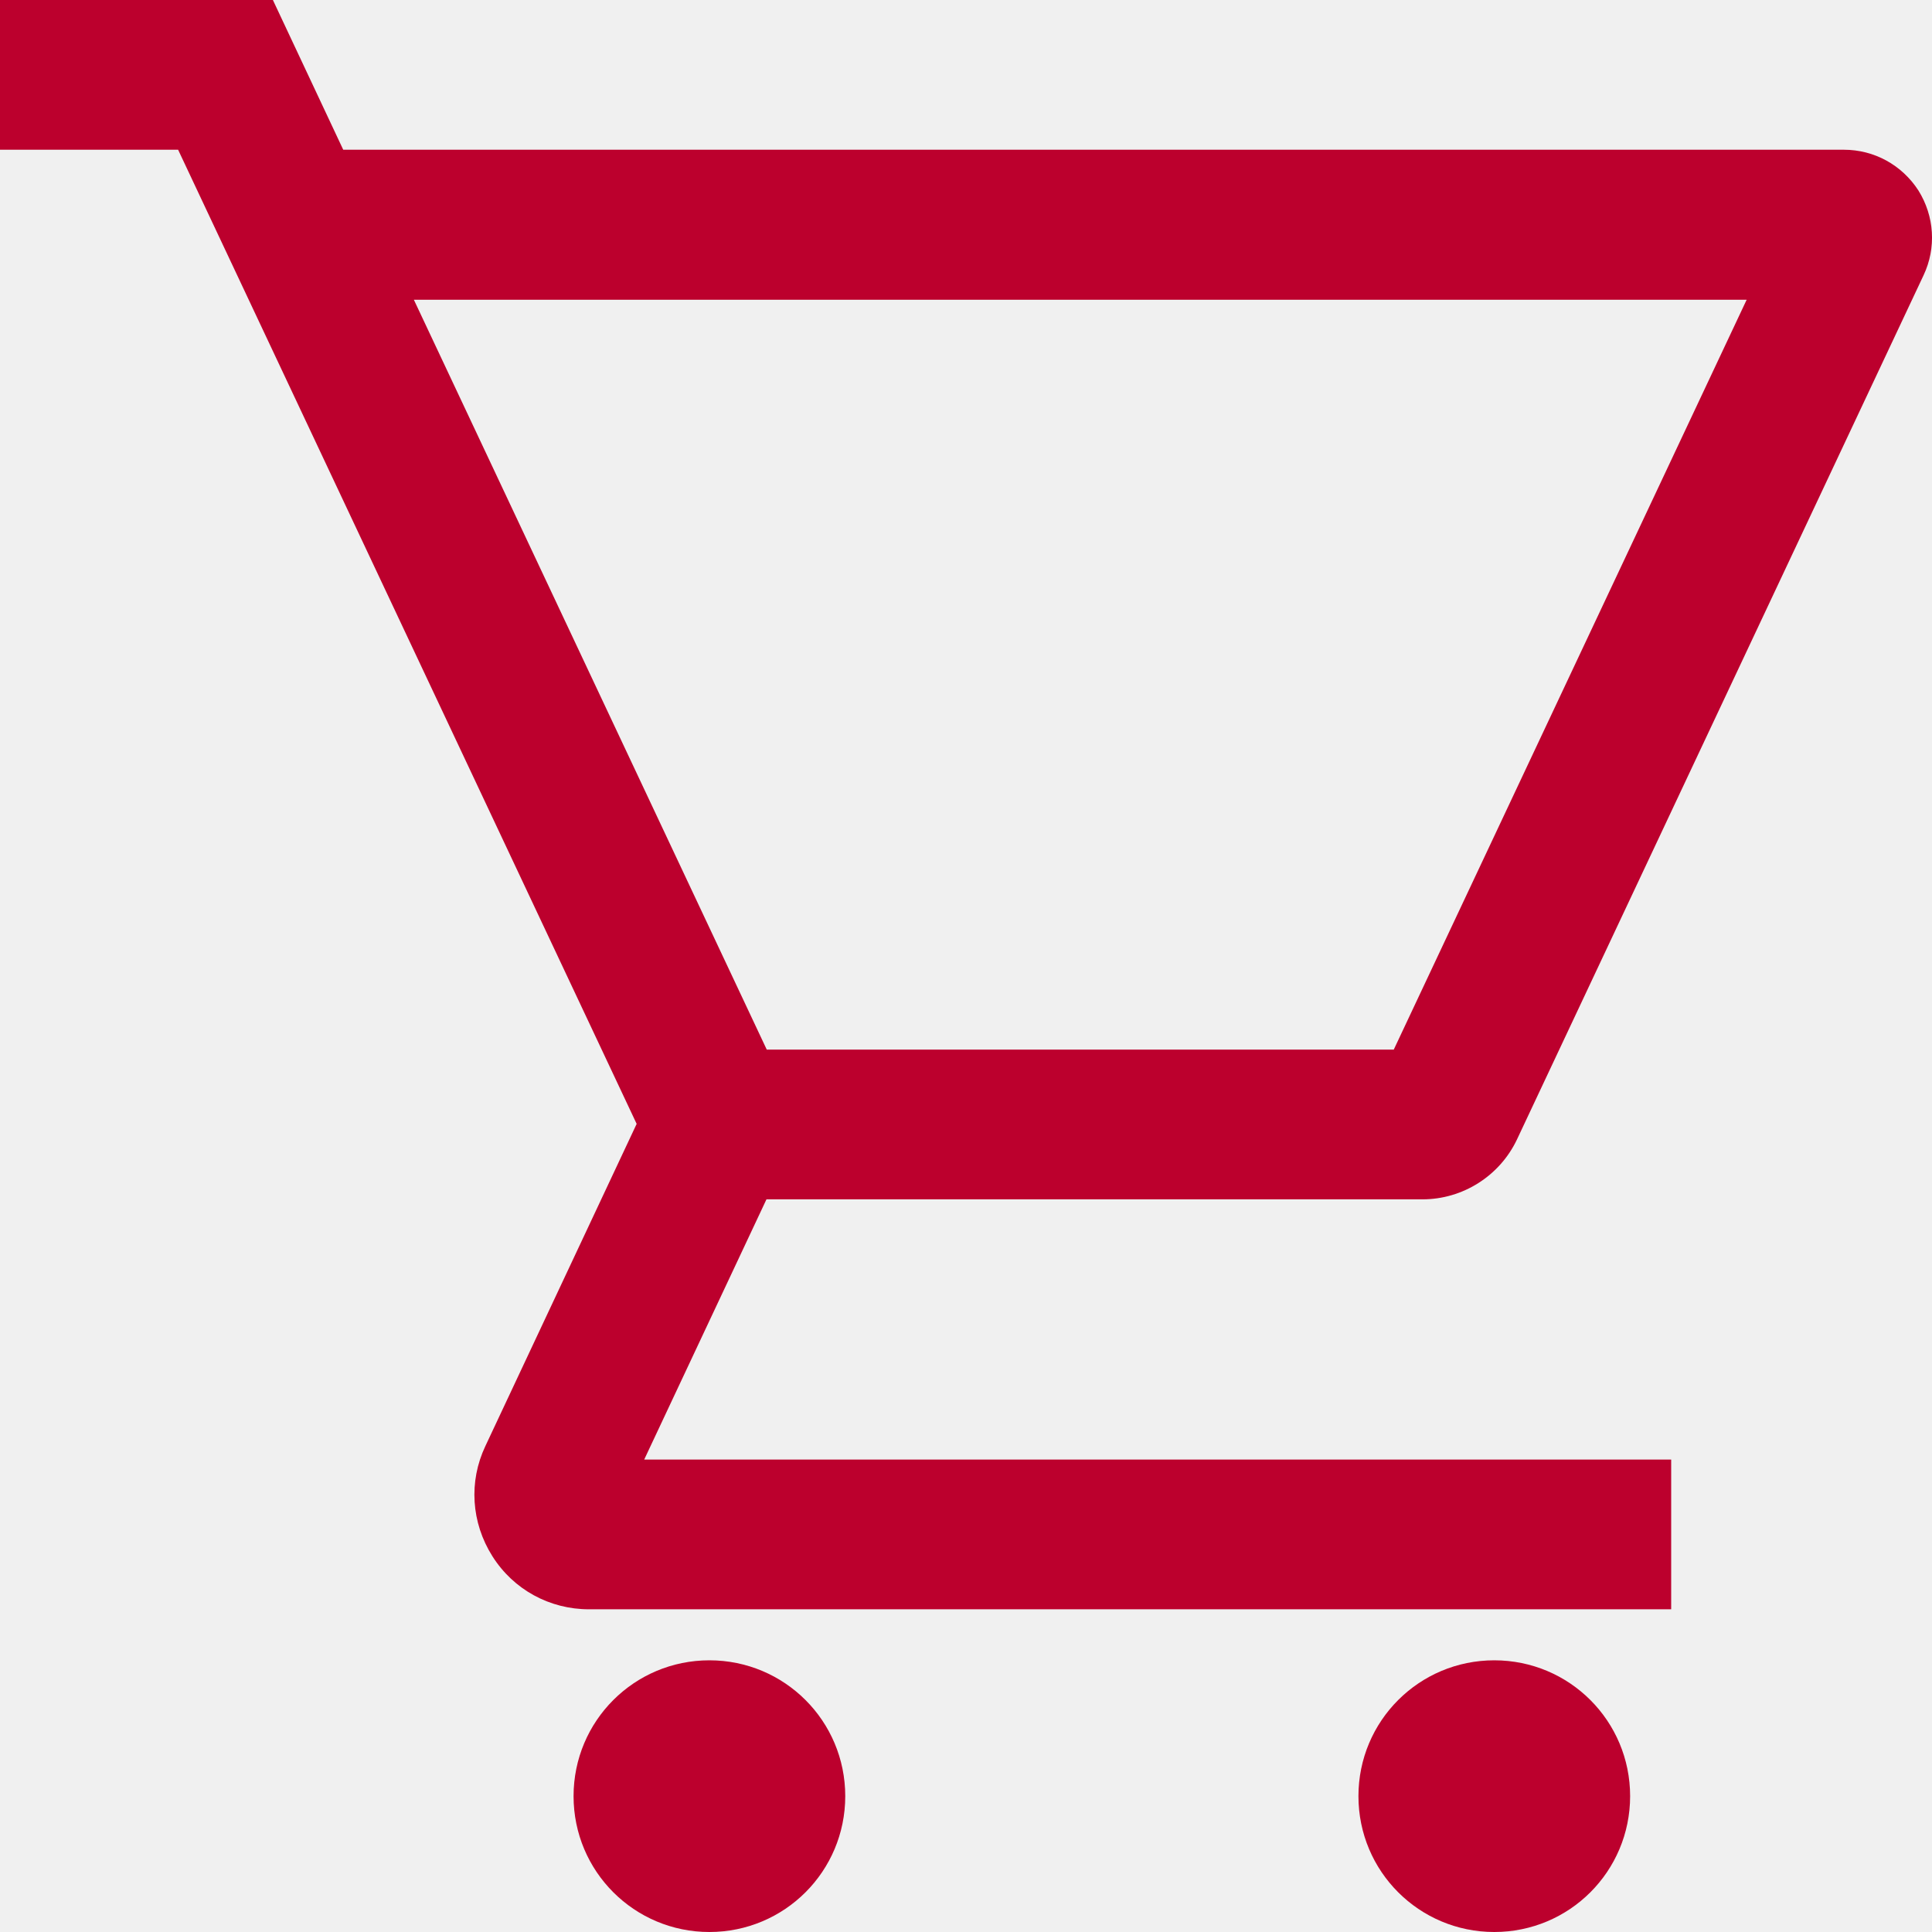
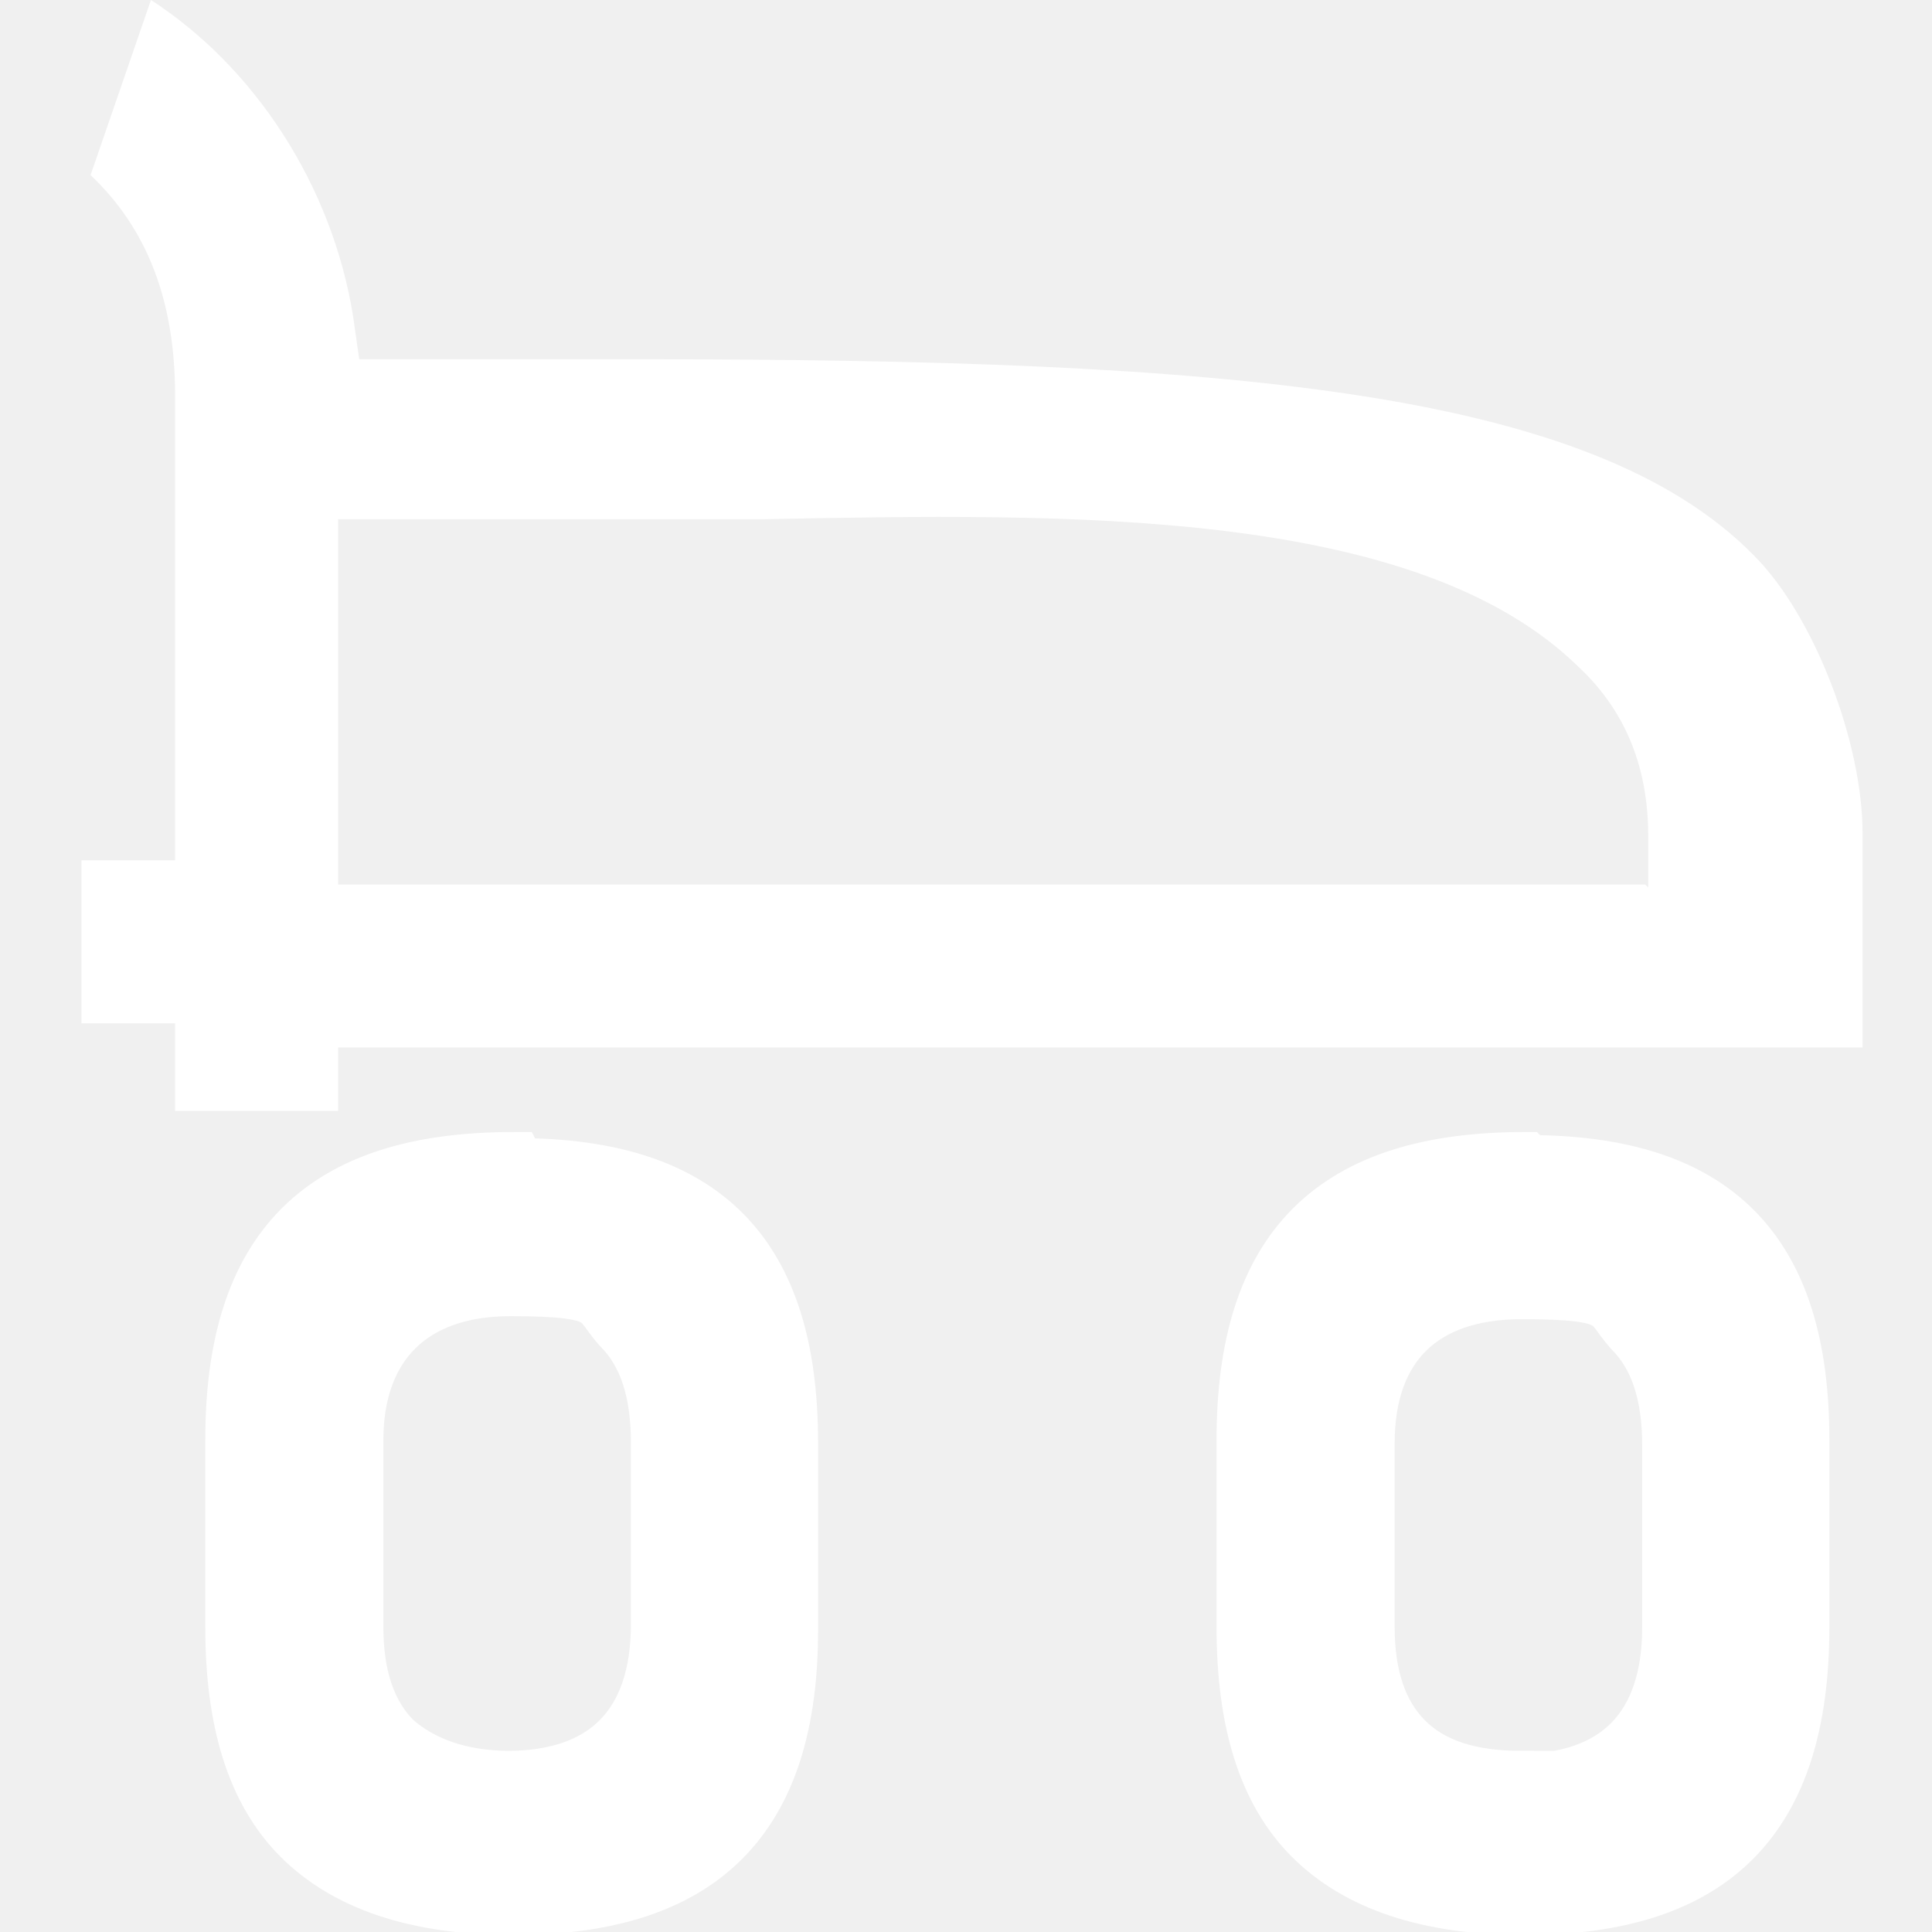
- <svg xmlns="http://www.w3.org/2000/svg" id="Layer_1" viewBox="0 0 64 64">
+ <svg xmlns="http://www.w3.org/2000/svg" version="1.1" viewBox="0 0 64 64">
  <defs>
    <style>
-       .cls-1 {
-         fill: #bc002d;
+       .cls-1, .cls-2 {
+         fill: #fff;
+       }
+ 
+       .cls-3 {
+         fill: #000ce3;
+       }
+ 
+       .cls-4 {
+         display: none;
      }

      .cls-2 {
-         fill: #fff;
+         stroke: #fff;
+         stroke-miterlimit: 10;
+         stroke-width: 2px;
      }
    </style>
  </defs>
  <g>
-     <circle class="cls-2" cx="23.5" cy="59.5" r="2" />
-     <path class="cls-1" d="M23.5,55c-2.49,0-4.5,2.01-4.5,4.5s2.01,4.5,4.5,4.5,4.5-2.01,4.5-4.5-2.01-4.5-4.5-4.5h0Z" />
-   </g>
-   <path class="cls-1" d="M47.12,39.73c1.34,0,2.56-.78,3.13-1.98l13.47-28.63c.43-.91.36-1.96-.17-2.81-.55-.85-1.47-1.35-2.47-1.35H11.37L9.04,0H0v4.96h5.9l15.19,32.27-5.01,10.67c-.56,1.18-.47,2.54.23,3.65s1.9,1.76,3.2,1.76h35.85v-4.96H21.34l4.05-8.62h21.72ZM13.71,9.93h44.15l-11.69,24.84h-20.77L13.71,9.93Z" />
-   <g>
-     <circle class="cls-2" cx="49.5" cy="59.5" r="2" />
-     <path class="cls-1" d="M49.5,55c-2.49,0-4.5,2.01-4.5,4.5s2.01,4.5,4.5,4.5,4.5-2.01,4.5-4.5-2.01-4.5-4.5-4.5h0Z" />
+     <g id="Layer_2" class="cls-4">
+       <rect class="cls-3" x="-4.6" y="-3.1" width="79.1" height="70.3" />
+     </g>
+     <g id="Layer_1">
+       <g>
+         <path class="cls-2" d="M17,38.5c-6.3,0-9.2,2.9-9.2,9.2v6.2c0,3.1.7,5.4,2.2,6.9,1.5,1.5,3.8,2.3,7,2.3,6.2,0,9.1-2.9,9.1-9.1v-6.2c0-6.2-2.8-9.1-9-9.1ZM16.9,59c-1.7,0-3-.5-3.9-1.3-.9-.9-1.3-2.2-1.3-3.8v-6.2c0-3.2,1.9-5.1,5.2-5.1s2.9.4,3.7,1.3c.9.9,1.3,2.2,1.3,3.9v6c0,3.4-1.8,5.2-5.1,5.2Z" />
+         <path class="cls-2" d="M50.5,38.5c-6.3,0-9.2,2.9-9.2,9.2v6.2c0,3.1.7,5.4,2.2,6.9,1.5,1.5,3.8,2.3,7,2.3,6.2,0,9.1-2.9,9.1-9.2v-6.2c0-6.2-2.8-9.1-9-9.1ZM50.4,59c-1.7,0-3-.4-3.9-1.3-.9-.9-1.3-2.2-1.3-3.8v-6.1c0-3.3,1.9-5.1,5.2-5.1s2.9.4,3.7,1.3c.9.9,1.3,2.2,1.3,3.9v6c0,3.4-1.8,5.2-5.1,5.2Z" />
+         <path class="cls-1" d="M58.1,18.4c-5.4-5.5-17.4-6.5-37-6.5h-9.2l-.2-1.4c-.7-4.4-3.3-8.3-6.7-10.5l-2,5.8c1.9,1.8,2.8,4.2,2.8,7.3v15.4h-3.1v5.4h3.1v2.9h5.4v-2.1h50.5v-7.1c0-3-1.6-7.2-3.6-9.2ZM54.5,29.3H11.2v-.7s0-1.7,0-1.7v-9.7h9.6c1.4,0,2.8,0,4.5,0,10.1-.2,21.6-.4,27,4.9,1.6,1.5,2.3,3.4,2.3,5.6v1.7Z" />
+       </g>
+     </g>
  </g>
</svg>
